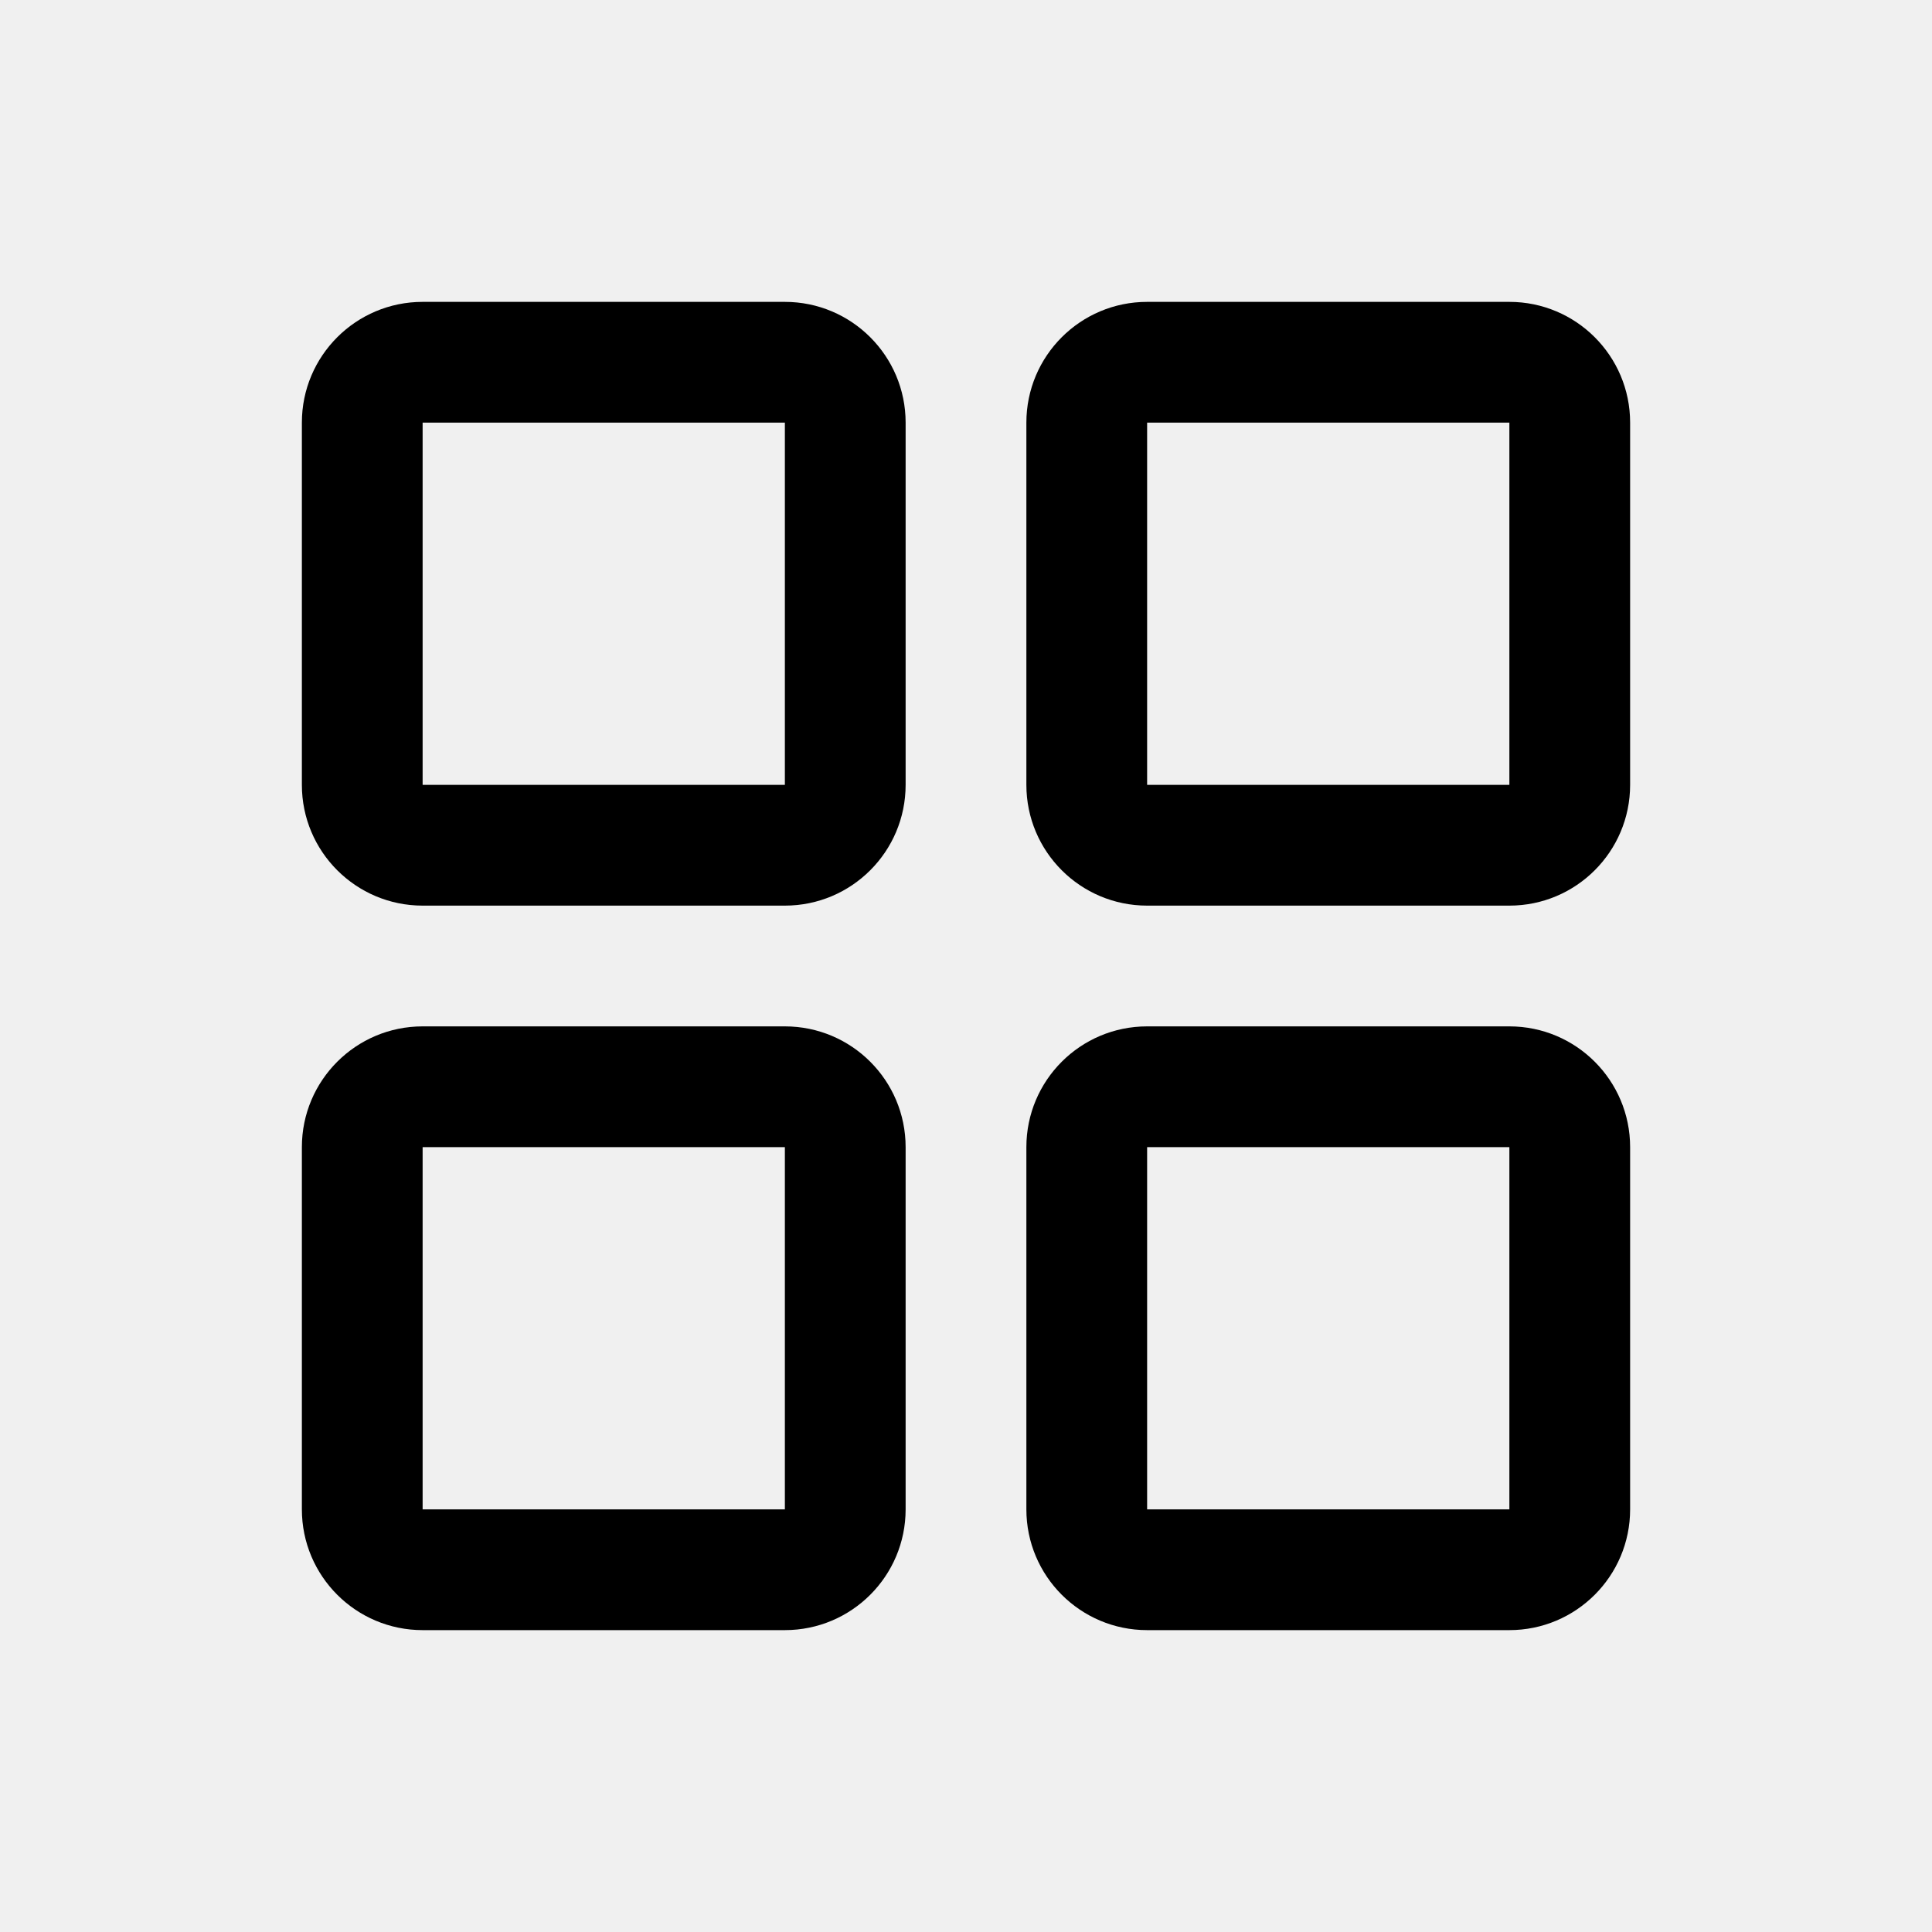
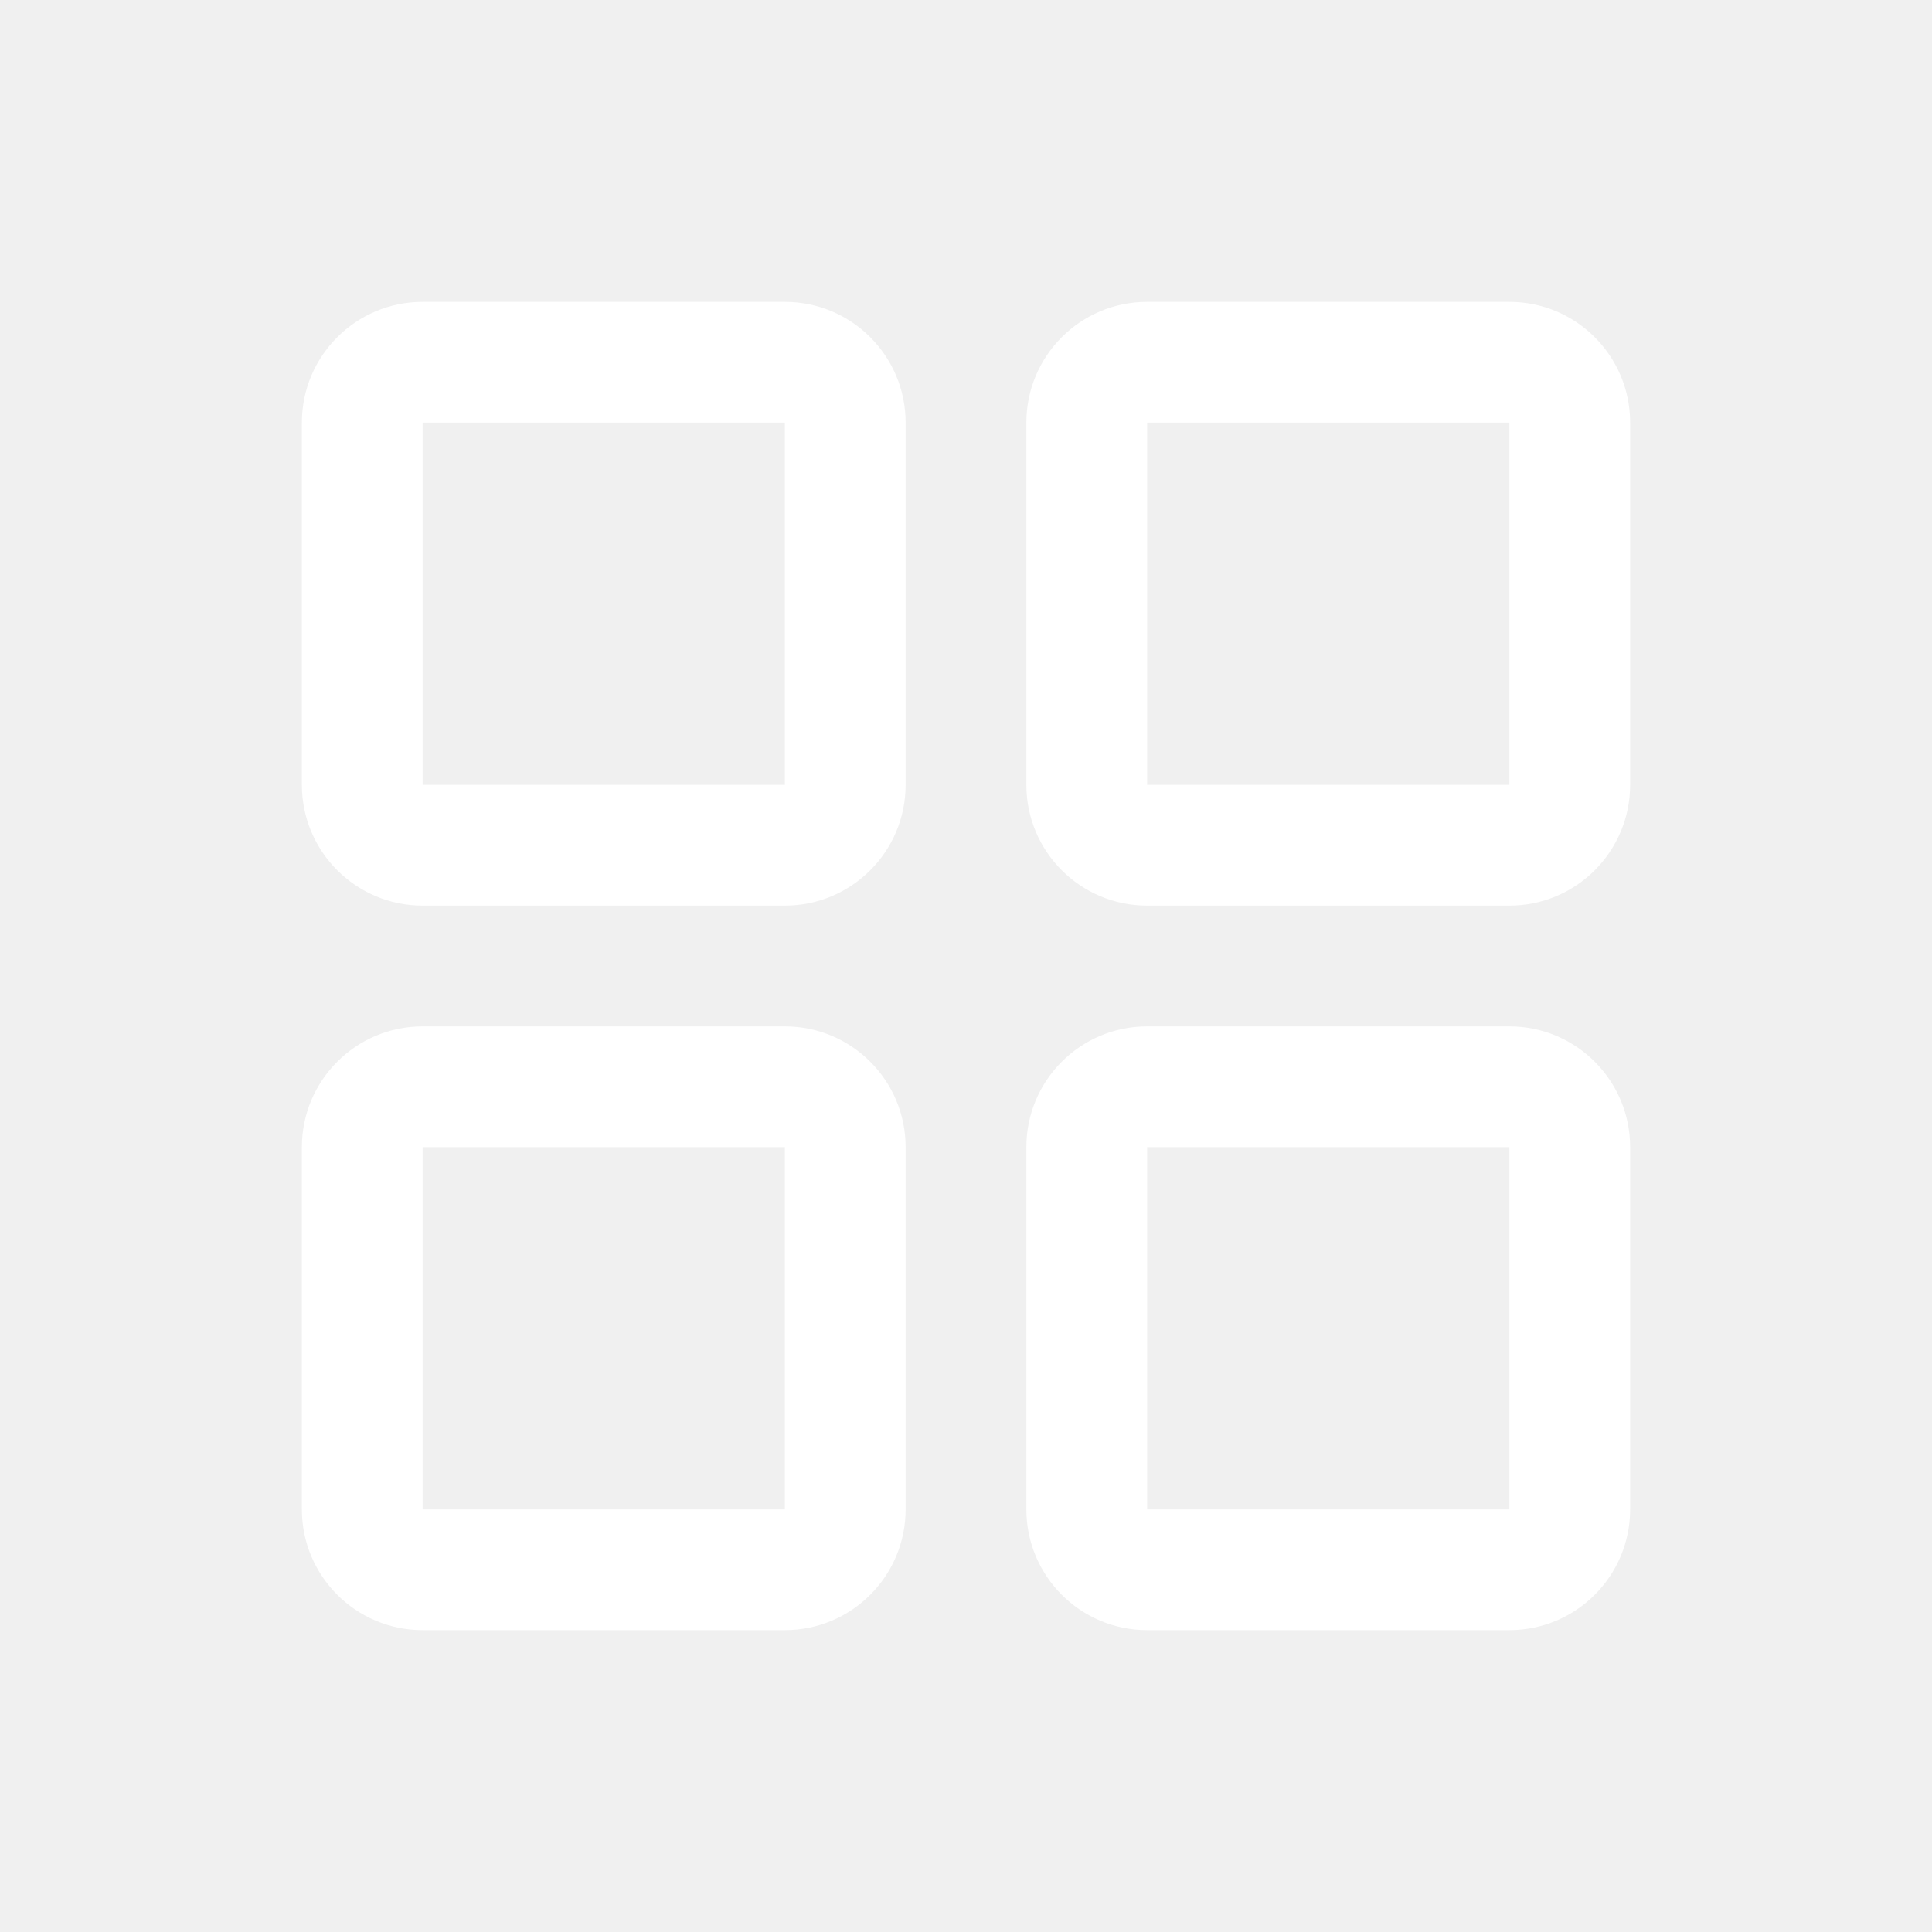
- <svg xmlns="http://www.w3.org/2000/svg" width="32" height="32" fill="#000000" viewBox="0 0 256 256">
+ <svg xmlns="http://www.w3.org/2000/svg" width="32" height="32" fill="#ffffff" viewBox="0 0 256 256">
  <path d="M104,40H56A16,16,0,0,0,40,56v48a16,16,0,0,0,16,16h48a16,16,0,0,0,16-16V56A16,16,0,0,0,104,40Zm0,64H56V56h48v48Zm96-64H152a16,16,0,0,0-16,16v48a16,16,0,0,0,16,16h48a16,16,0,0,0,16-16V56A16,16,0,0,0,200,40Zm0,64H152V56h48v48Zm-96,32H56a16,16,0,0,0-16,16v48a16,16,0,0,0,16,16h48a16,16,0,0,0,16-16V152A16,16,0,0,0,104,136Zm0,64H56V152h48v48Zm96-64H152a16,16,0,0,0-16,16v48a16,16,0,0,0,16,16h48a16,16,0,0,0,16-16V152A16,16,0,0,0,200,136Zm0,64H152V152h48v48Z" />
</svg>
